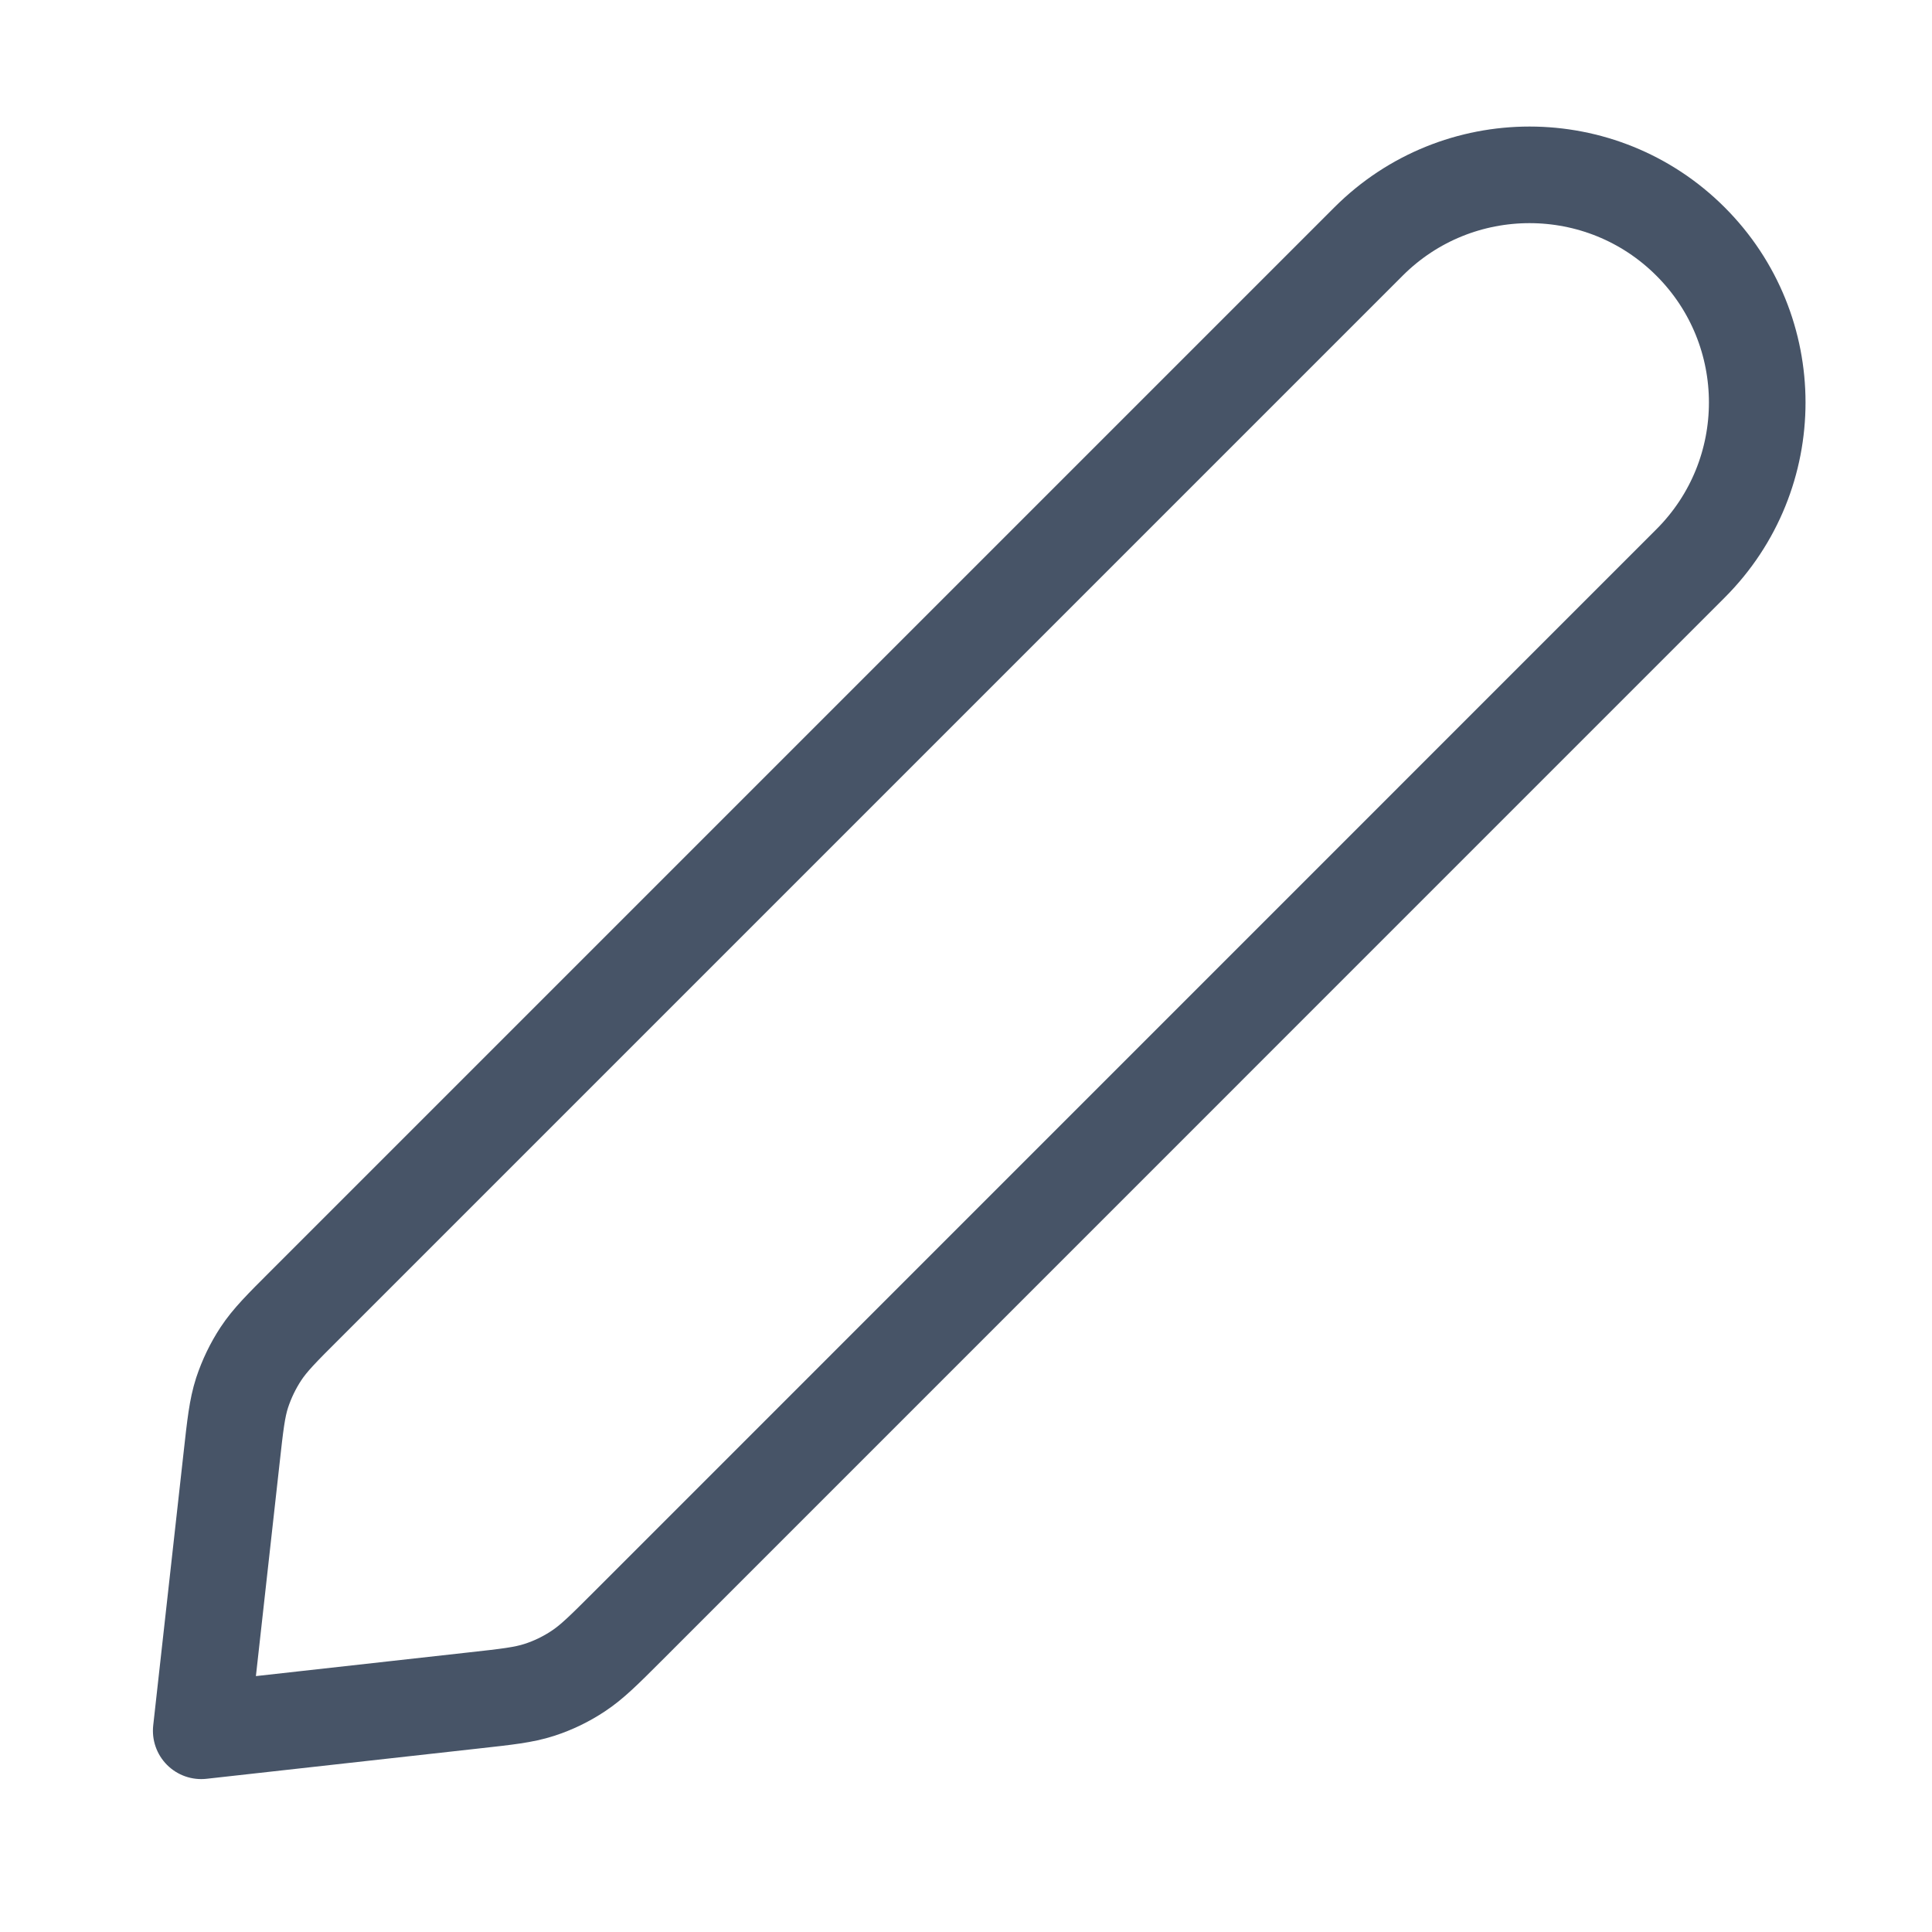
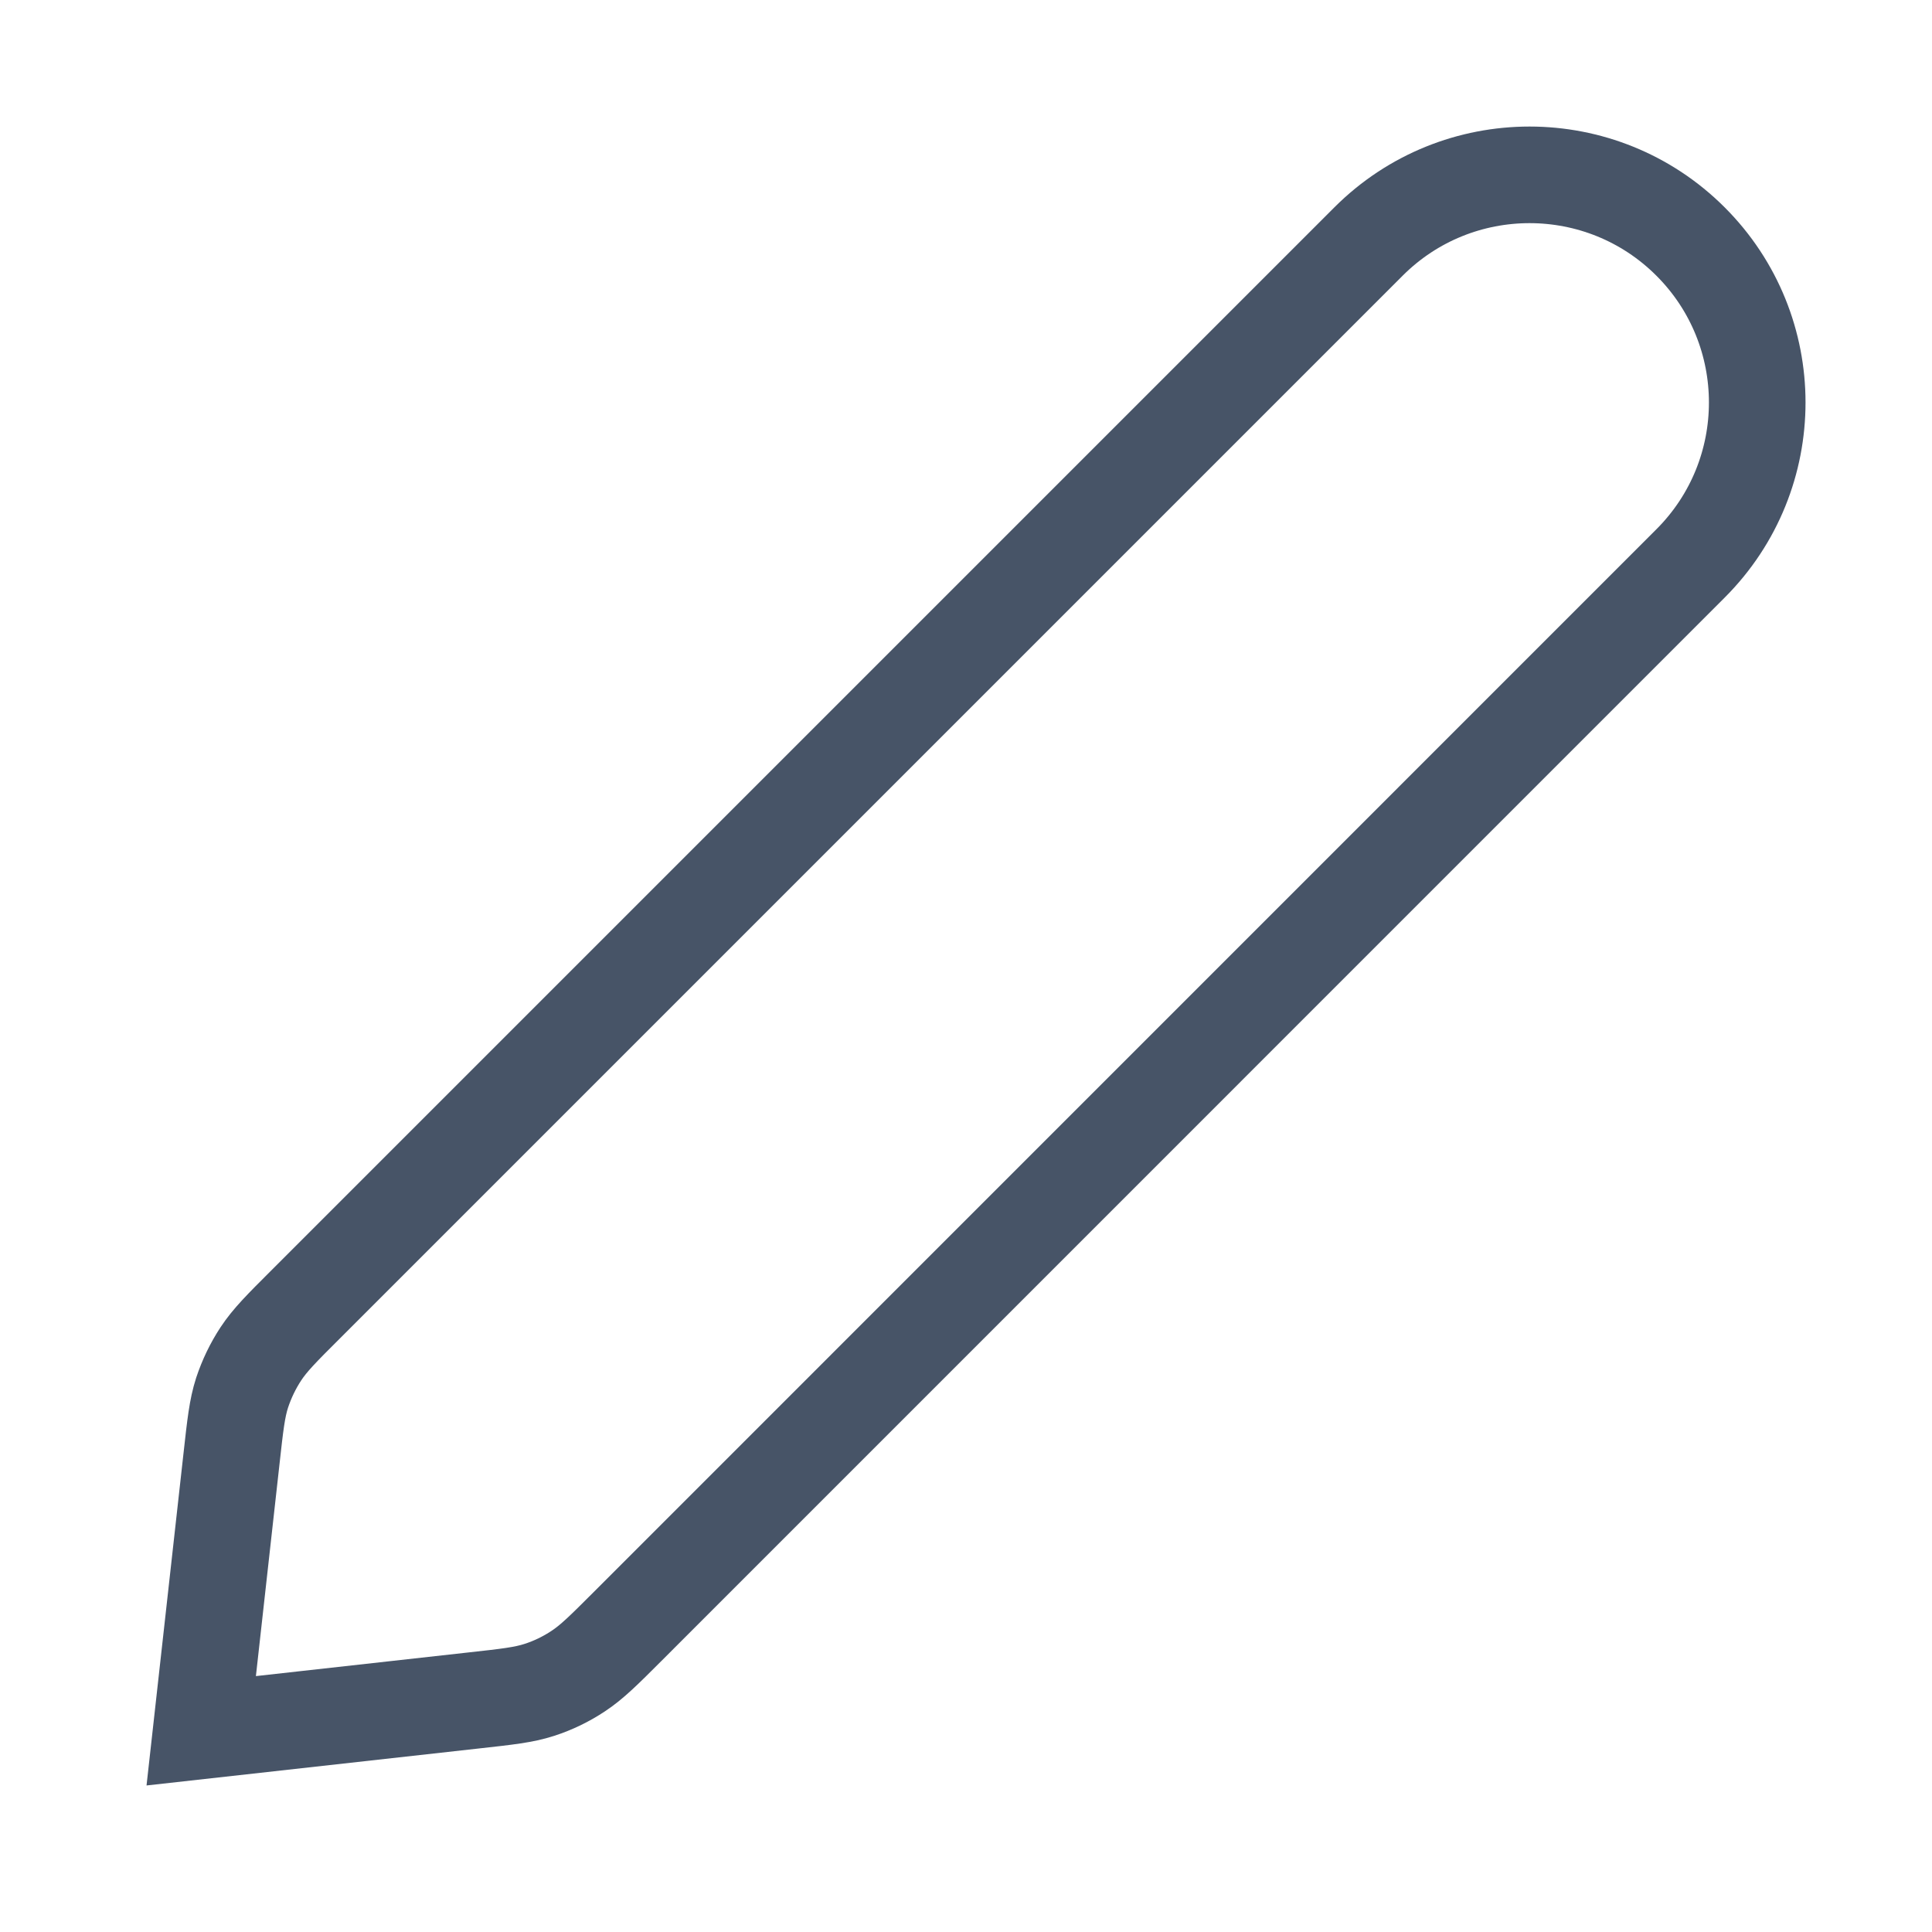
<svg xmlns="http://www.w3.org/2000/svg" width="20" height="20" viewBox="0 0 20 20" fill="none">
-   <path d="M2.397 15.096C2.435 14.752 2.454 14.579 2.506 14.418C2.553 14.276 2.618 14.14 2.701 14.014C2.794 13.873 2.916 13.75 3.162 13.505L14.167 2.5C15.087 1.58 16.58 1.58 17.5 2.5C18.421 3.42 18.421 4.913 17.5 5.833L6.495 16.839C6.25 17.084 6.127 17.206 5.986 17.299C5.861 17.382 5.725 17.448 5.582 17.494C5.421 17.546 5.248 17.565 4.904 17.603L2.083 17.917L2.397 15.096Z" stroke="#475467" strokeWidth="1.667" stroke-linecap="round" stroke-linejoin="round" />
+   <path d="M2.397 15.096C2.435 14.752 2.454 14.579 2.506 14.418C2.553 14.276 2.618 14.14 2.701 14.014C2.794 13.873 2.916 13.75 3.162 13.505L14.167 2.5C15.087 1.58 16.58 1.58 17.5 2.5C18.421 3.42 18.421 4.913 17.5 5.833L6.495 16.839C6.25 17.084 6.127 17.206 5.986 17.299C5.861 17.382 5.725 17.448 5.582 17.494C5.421 17.546 5.248 17.565 4.904 17.603L2.083 17.917L2.397 15.096Z" stroke="#475467" strokeWidth="1.667" stroke-linecap="round" strokeLinejoin="round" />
</svg>
